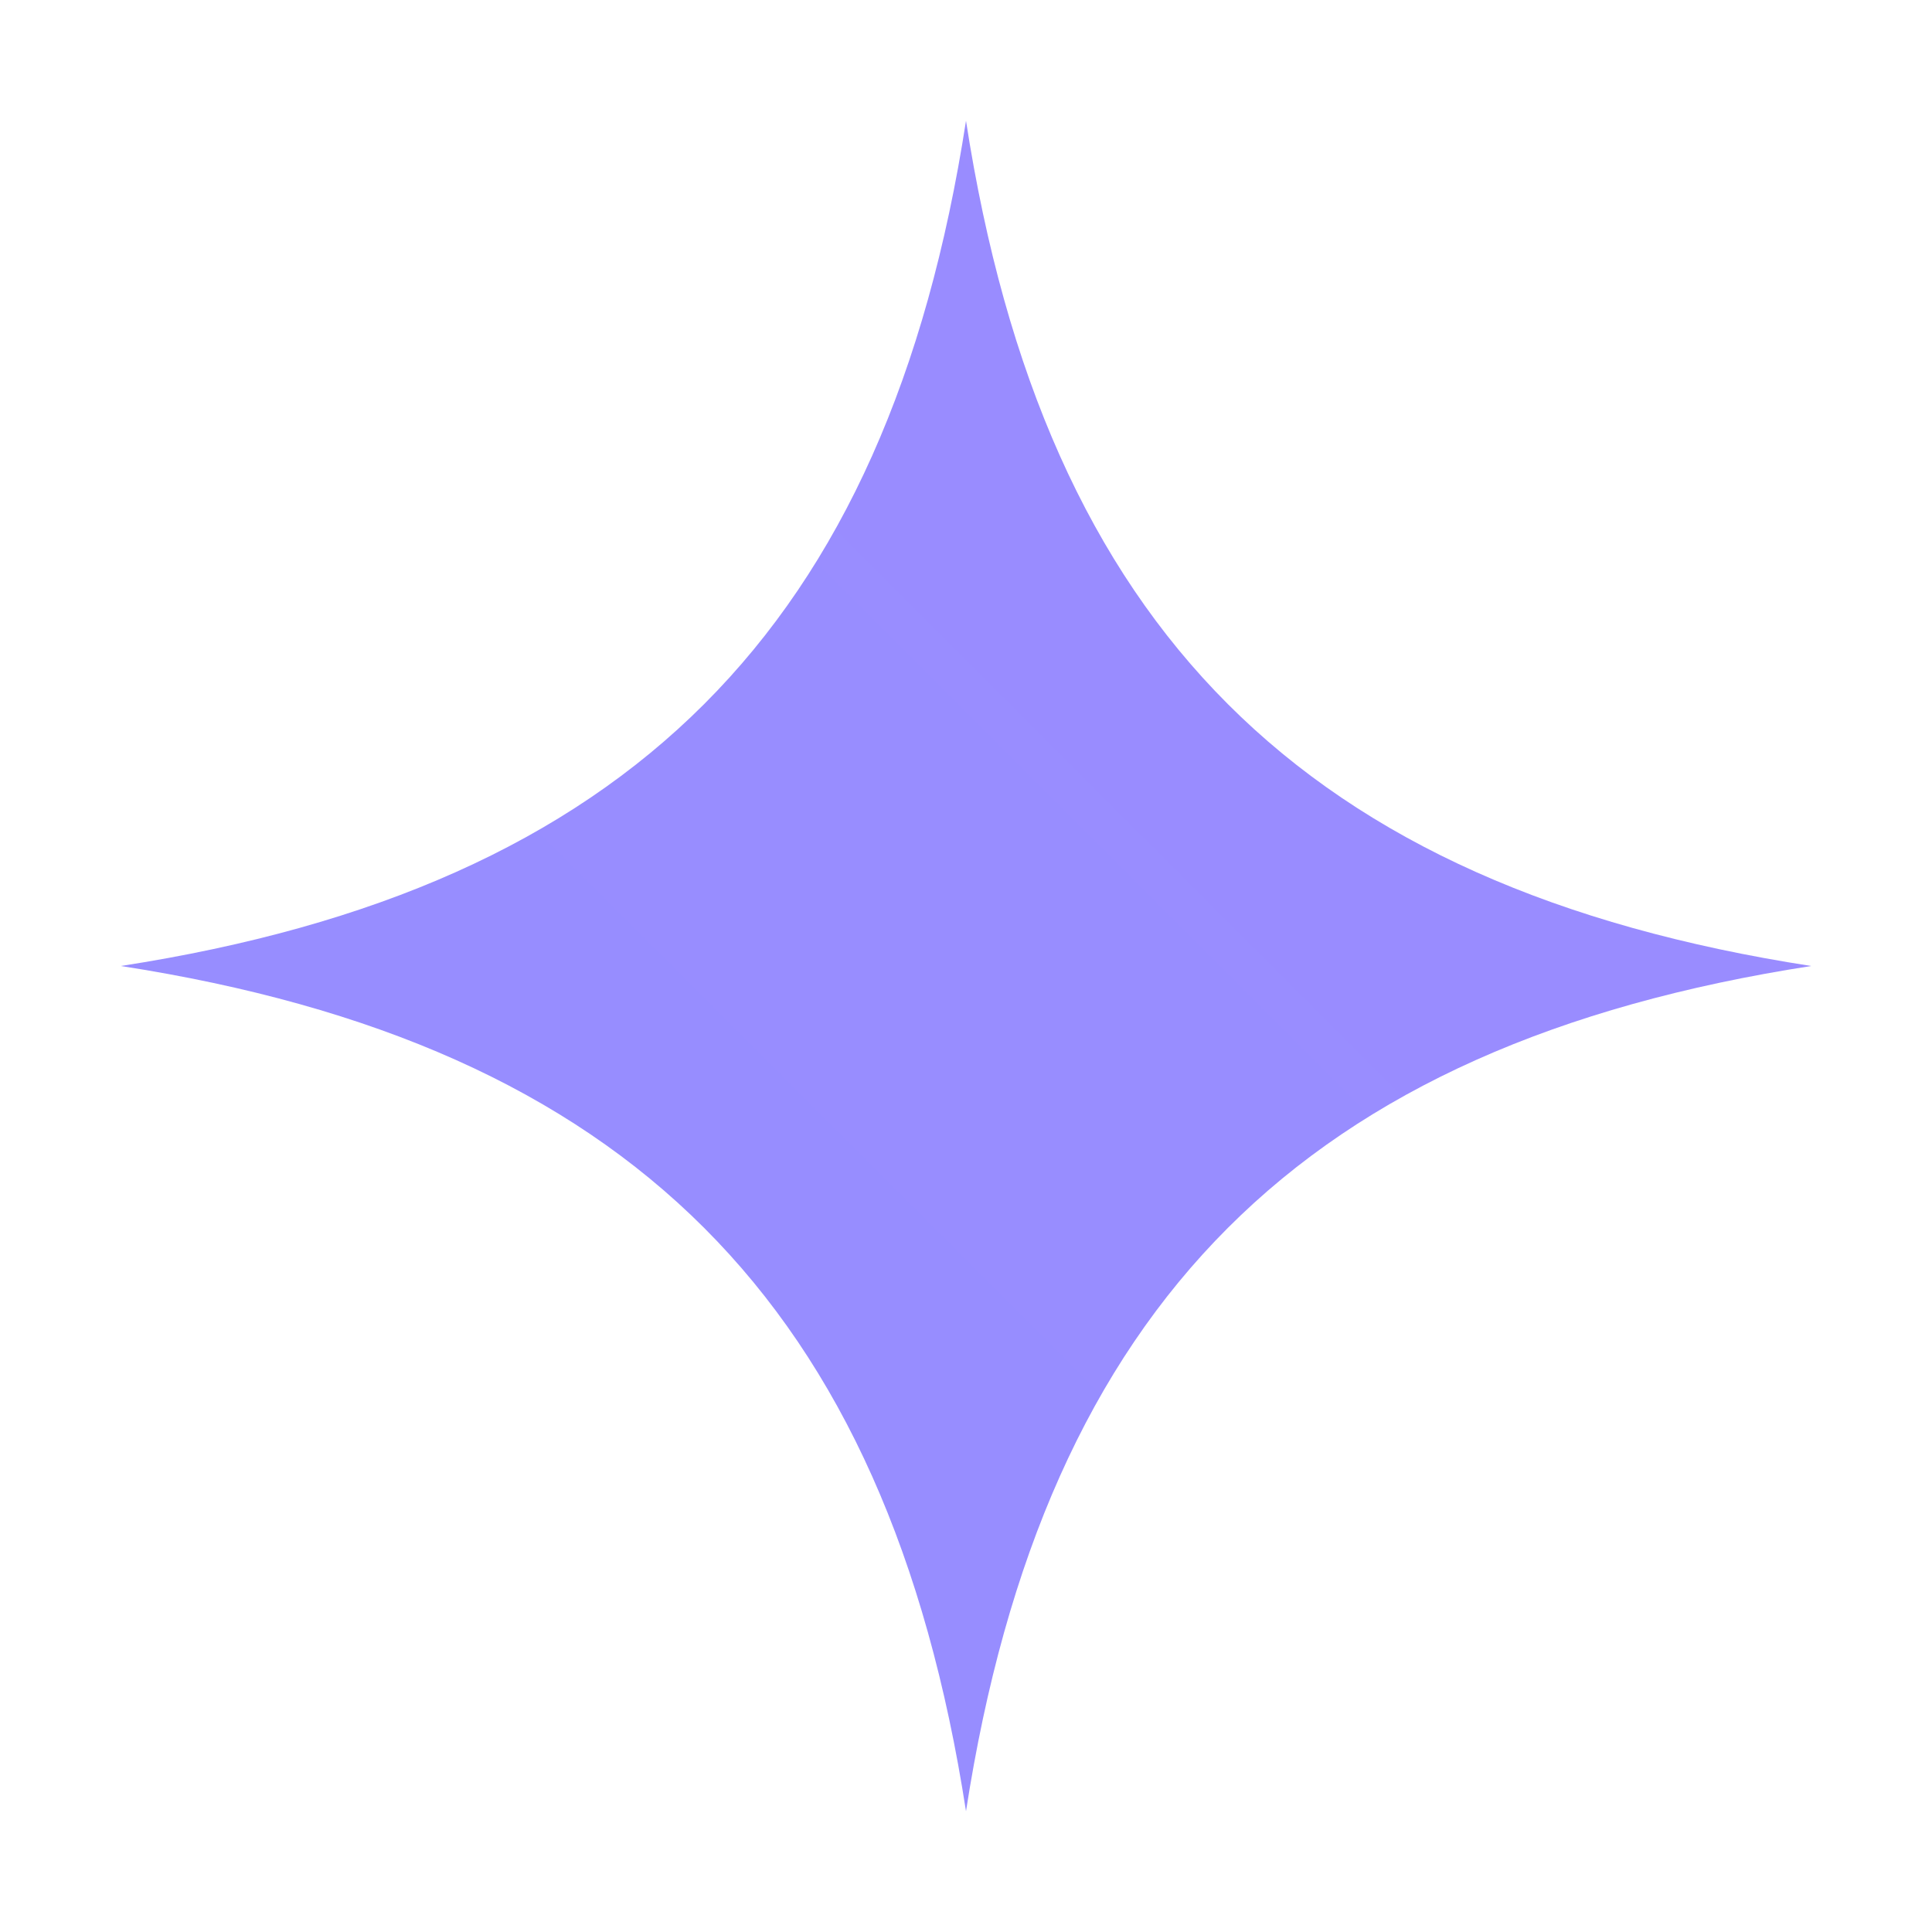
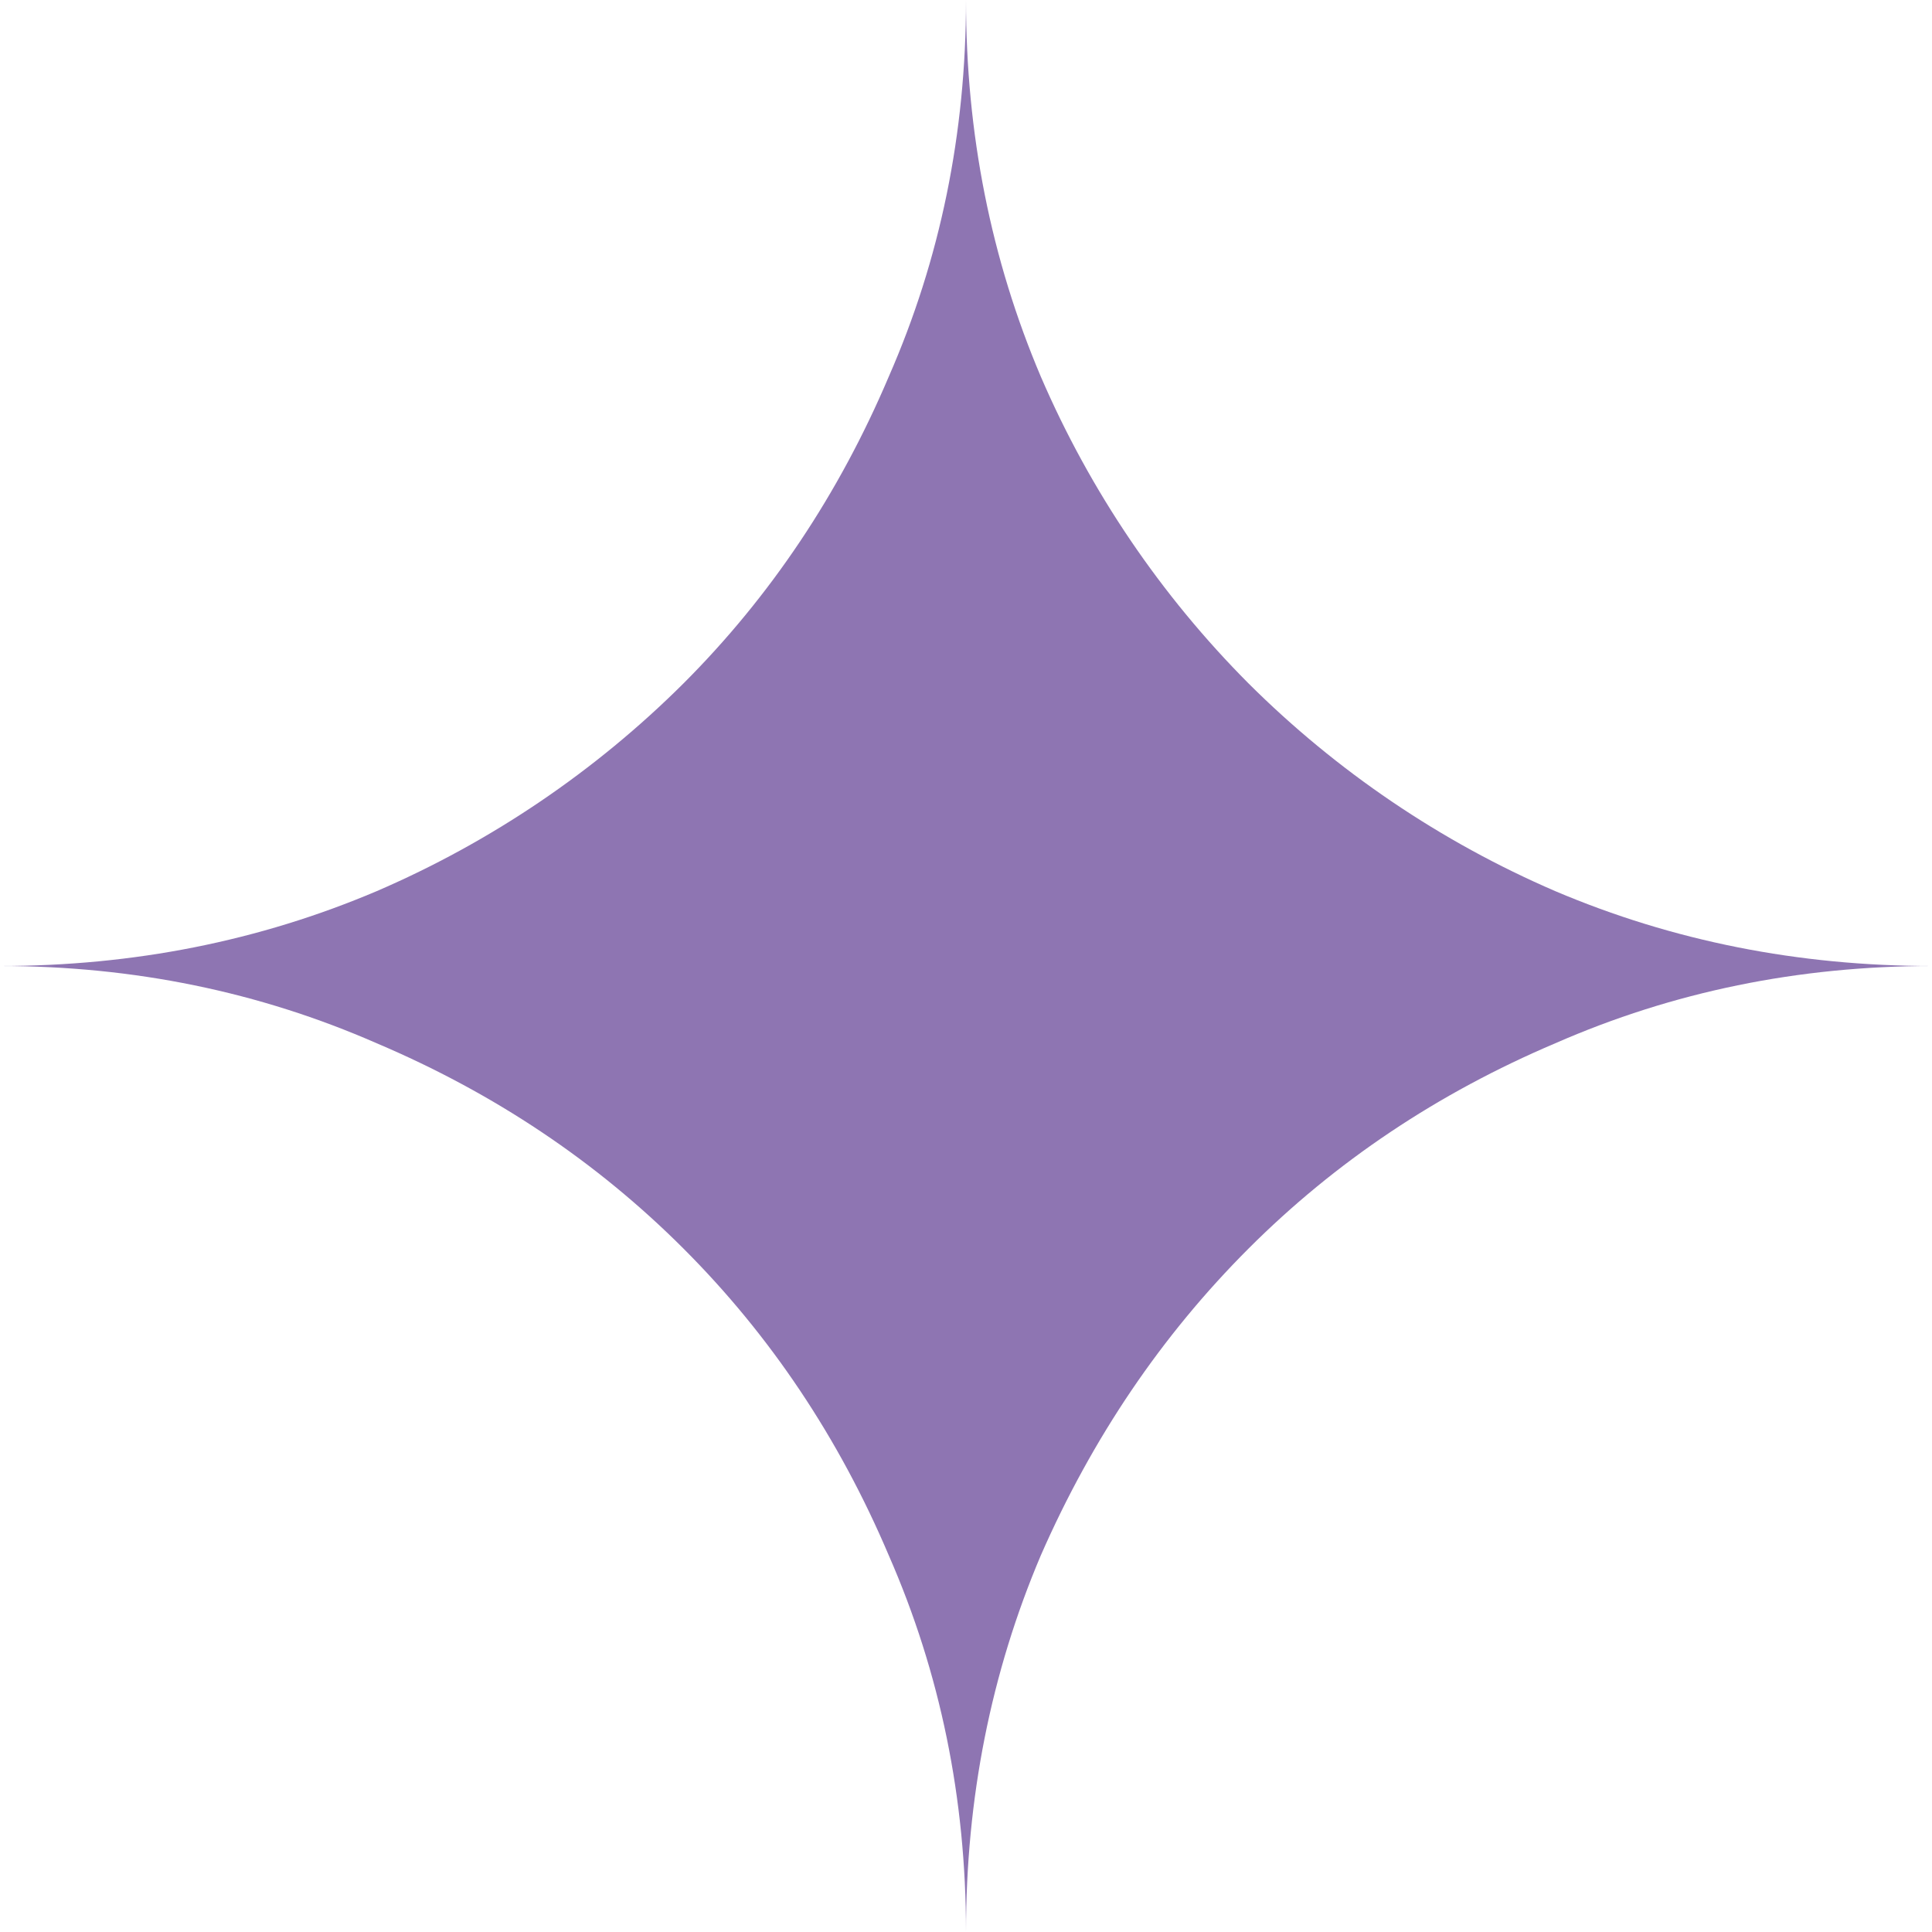
- <svg xmlns="http://www.w3.org/2000/svg" viewBox="0 0 32 32">
-   <defs>
-     <linearGradient id="g" x1="4" y1="28" x2="28" y2="4">
-       <stop stop-color="#4e9cff" />
-       <stop offset=".52" stop-color="#9b8cff" />
-       <stop offset="1" stop-color="#ff8a16" />
-     </linearGradient>
-   </defs>
-   <path fill="url(#g)" d="M16 2c1.3 8.4 5.6 12.7 14 14-8.4 1.3-12.7 5.6-14 14-1.3-8.4-5.6-12.7-14-14C10.4 14.7 14.7 10.4 16 2Z" />
+ <svg xmlns="http://www.w3.org/2000/svg" fill="#8E75B2" role="img" viewBox="0 0 24 24">
+   <path d="M11.04 19.32Q12 21.51 12 24q0-2.49.93-4.68.96-2.19 2.58-3.81t3.81-2.55Q21.51 12 24 12q-2.49 0-4.68-.93a12.3 12.3 0 0 1-3.81-2.58 12.3 12.3 0 0 1-2.58-3.81Q12 2.49 12 0q0 2.49-.96 4.68-.93 2.19-2.55 3.81a12.3 12.3 0 0 1-3.81 2.58Q2.49 12 0 12q2.49 0 4.68.96 2.19.93 3.81 2.55t2.55 3.81" />
</svg>
